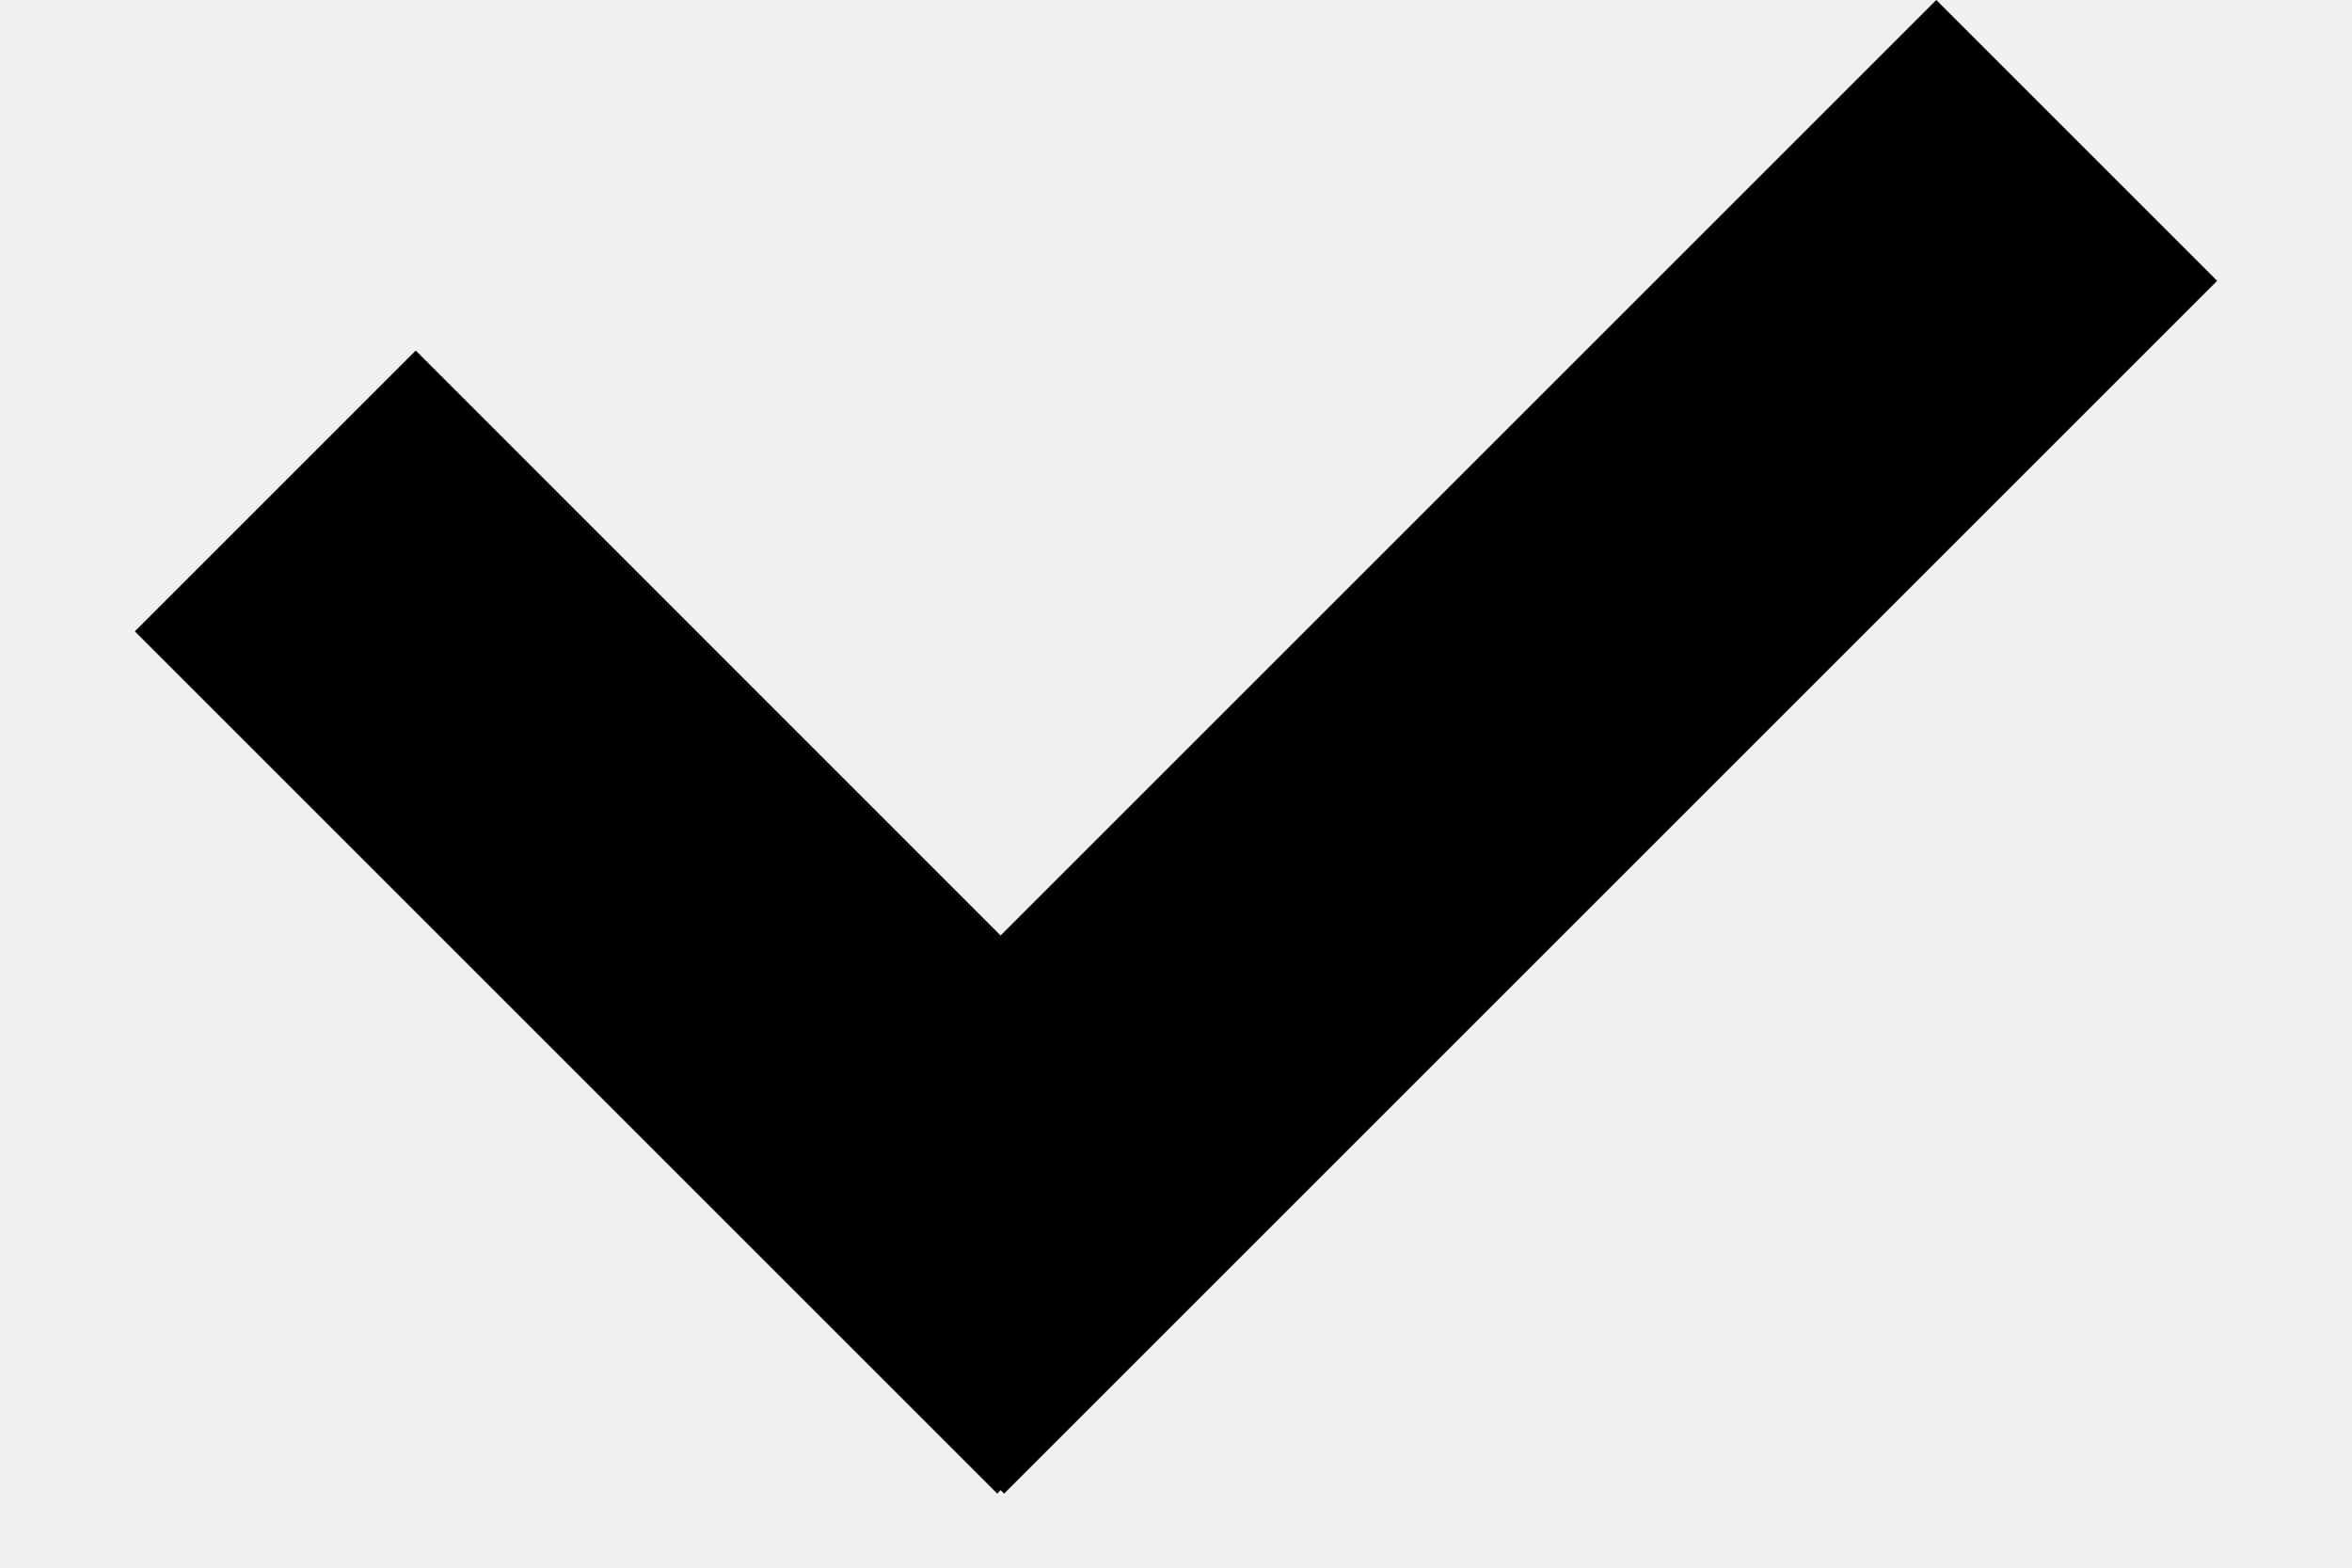
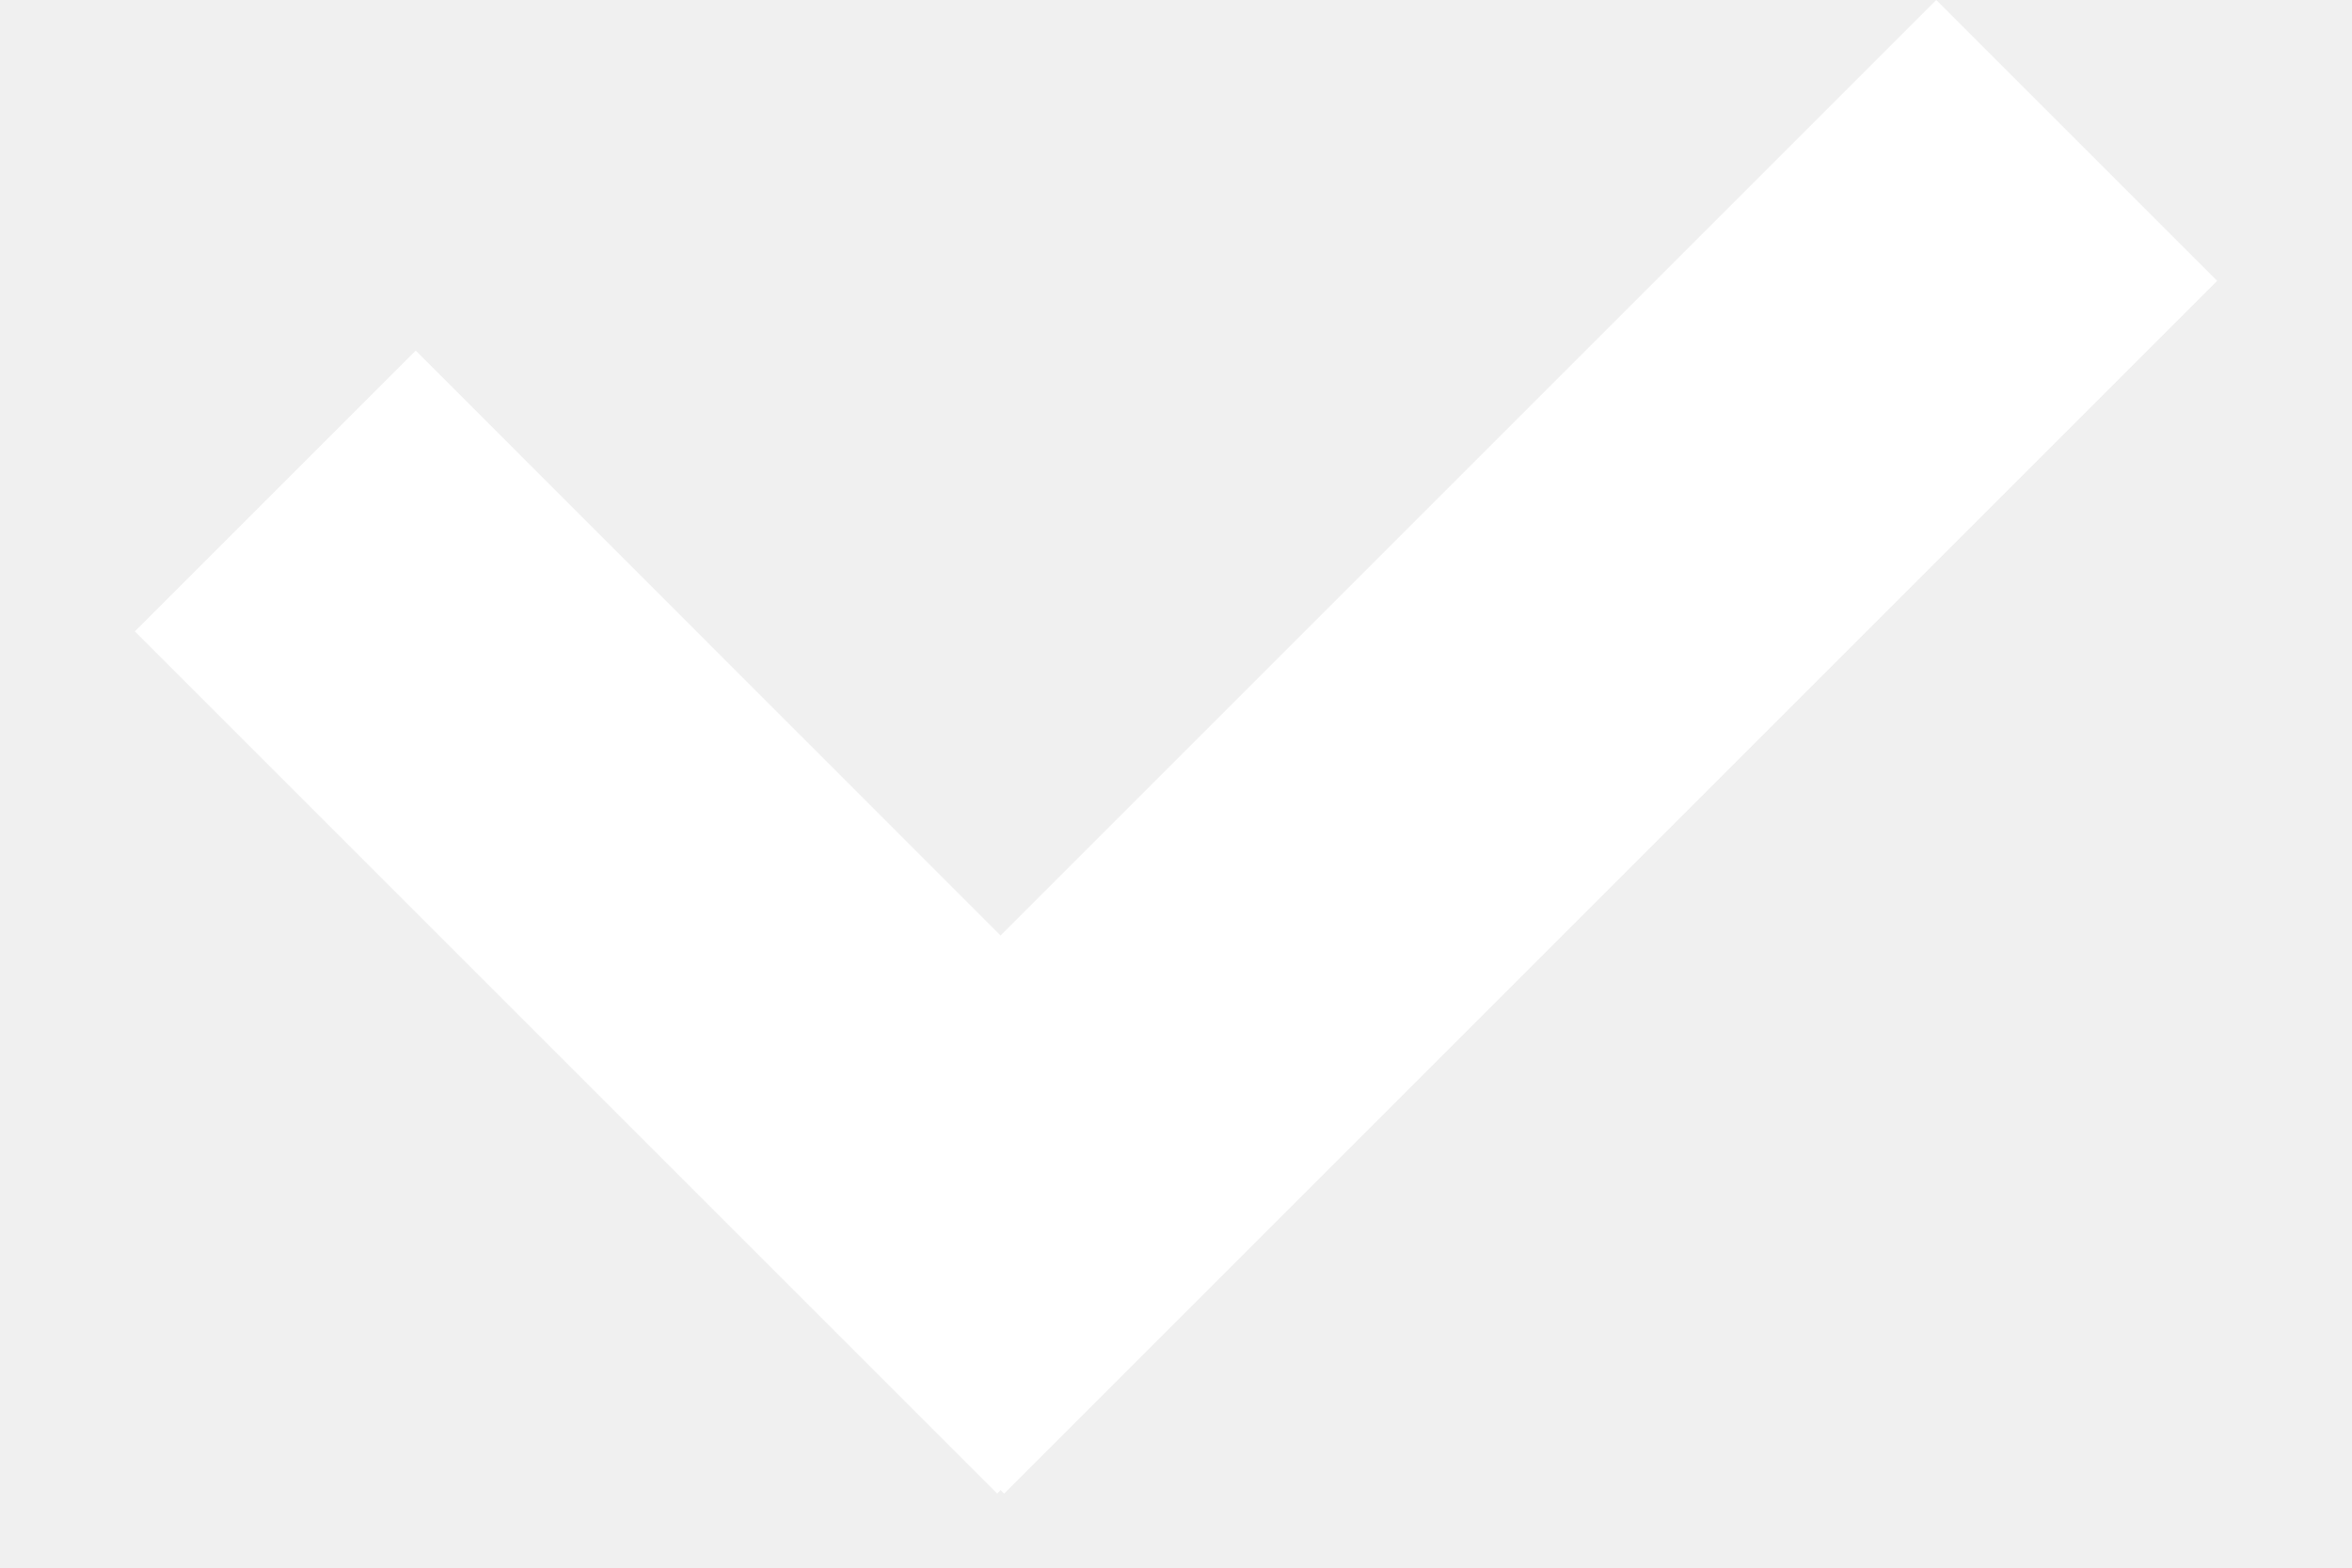
<svg xmlns="http://www.w3.org/2000/svg" width="12" height="8" viewBox="0 0 12 8">
-   <path d="M5.105 7.604L5.088 7.622L0.688 3.222L2.121 1.789L5.105 4.774L9.879 0L11.312 1.433L5.123 7.622L5.105 7.604Z" />
+   <path d="M5.105 7.604L5.088 7.622L0.688 3.222L2.121 1.789L5.105 4.774L9.879 0L11.312 1.433L5.123 7.622L5.105 7.604Z" fill="white" />
</svg>
